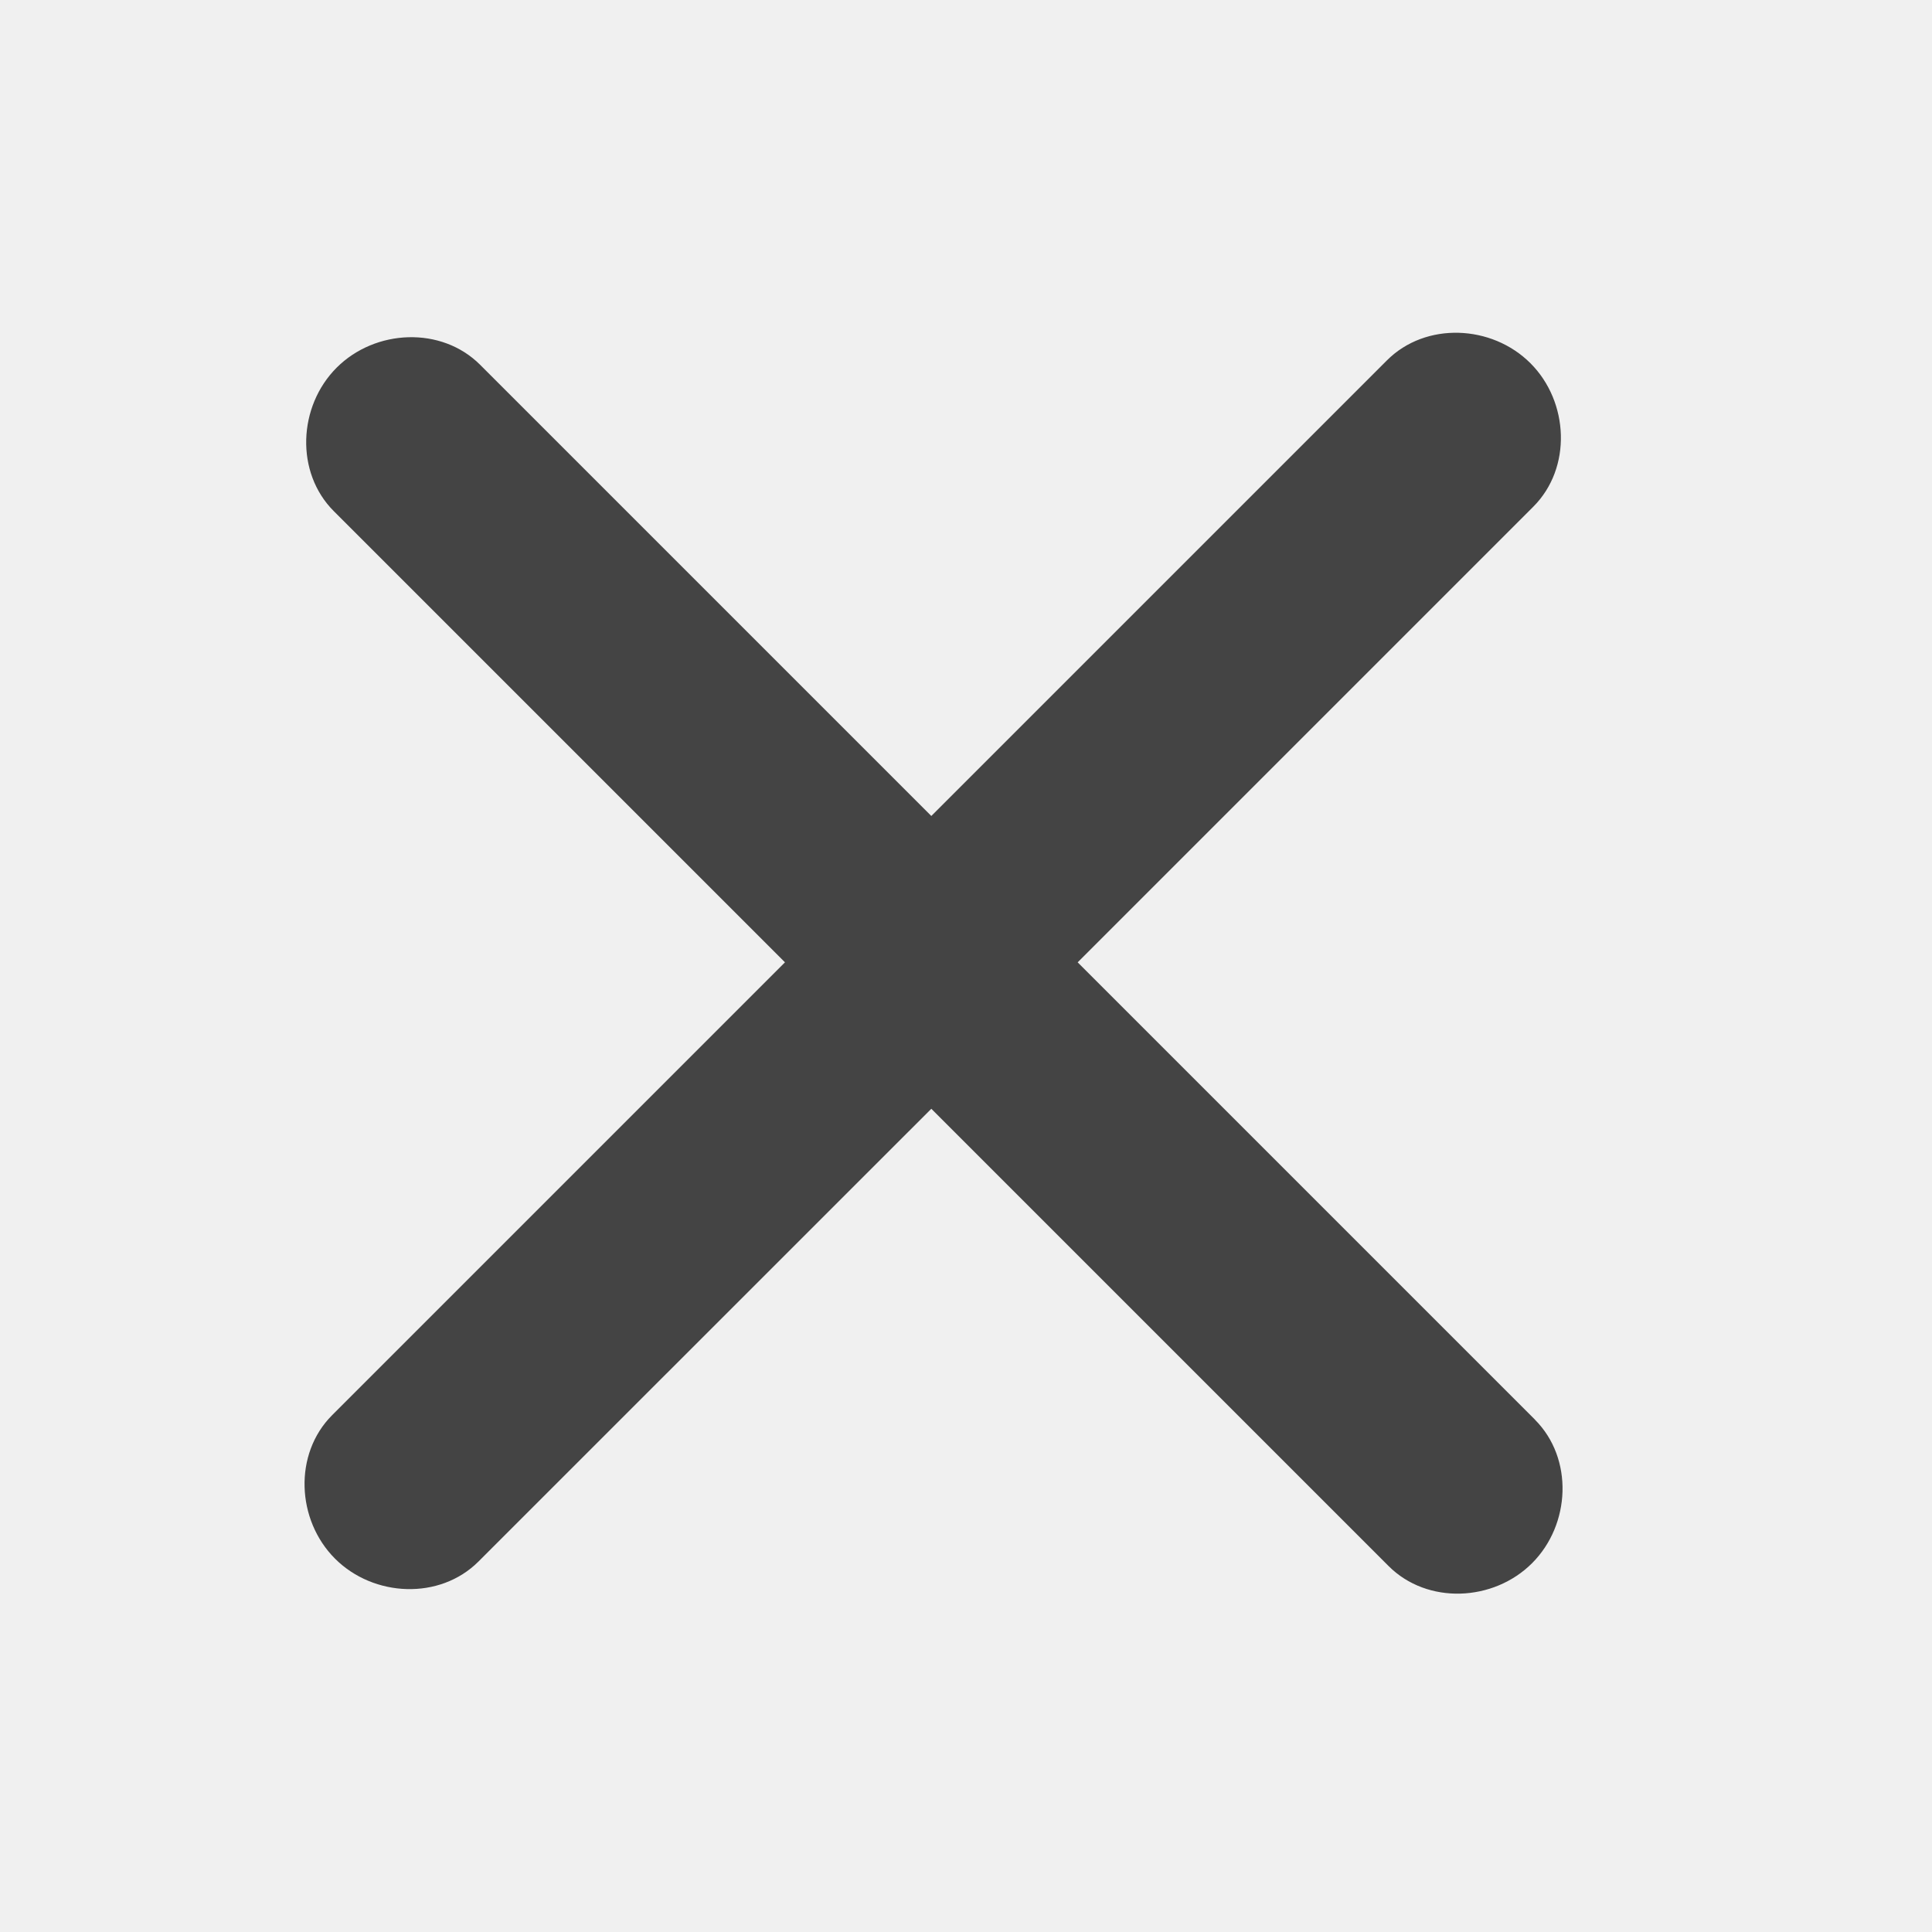
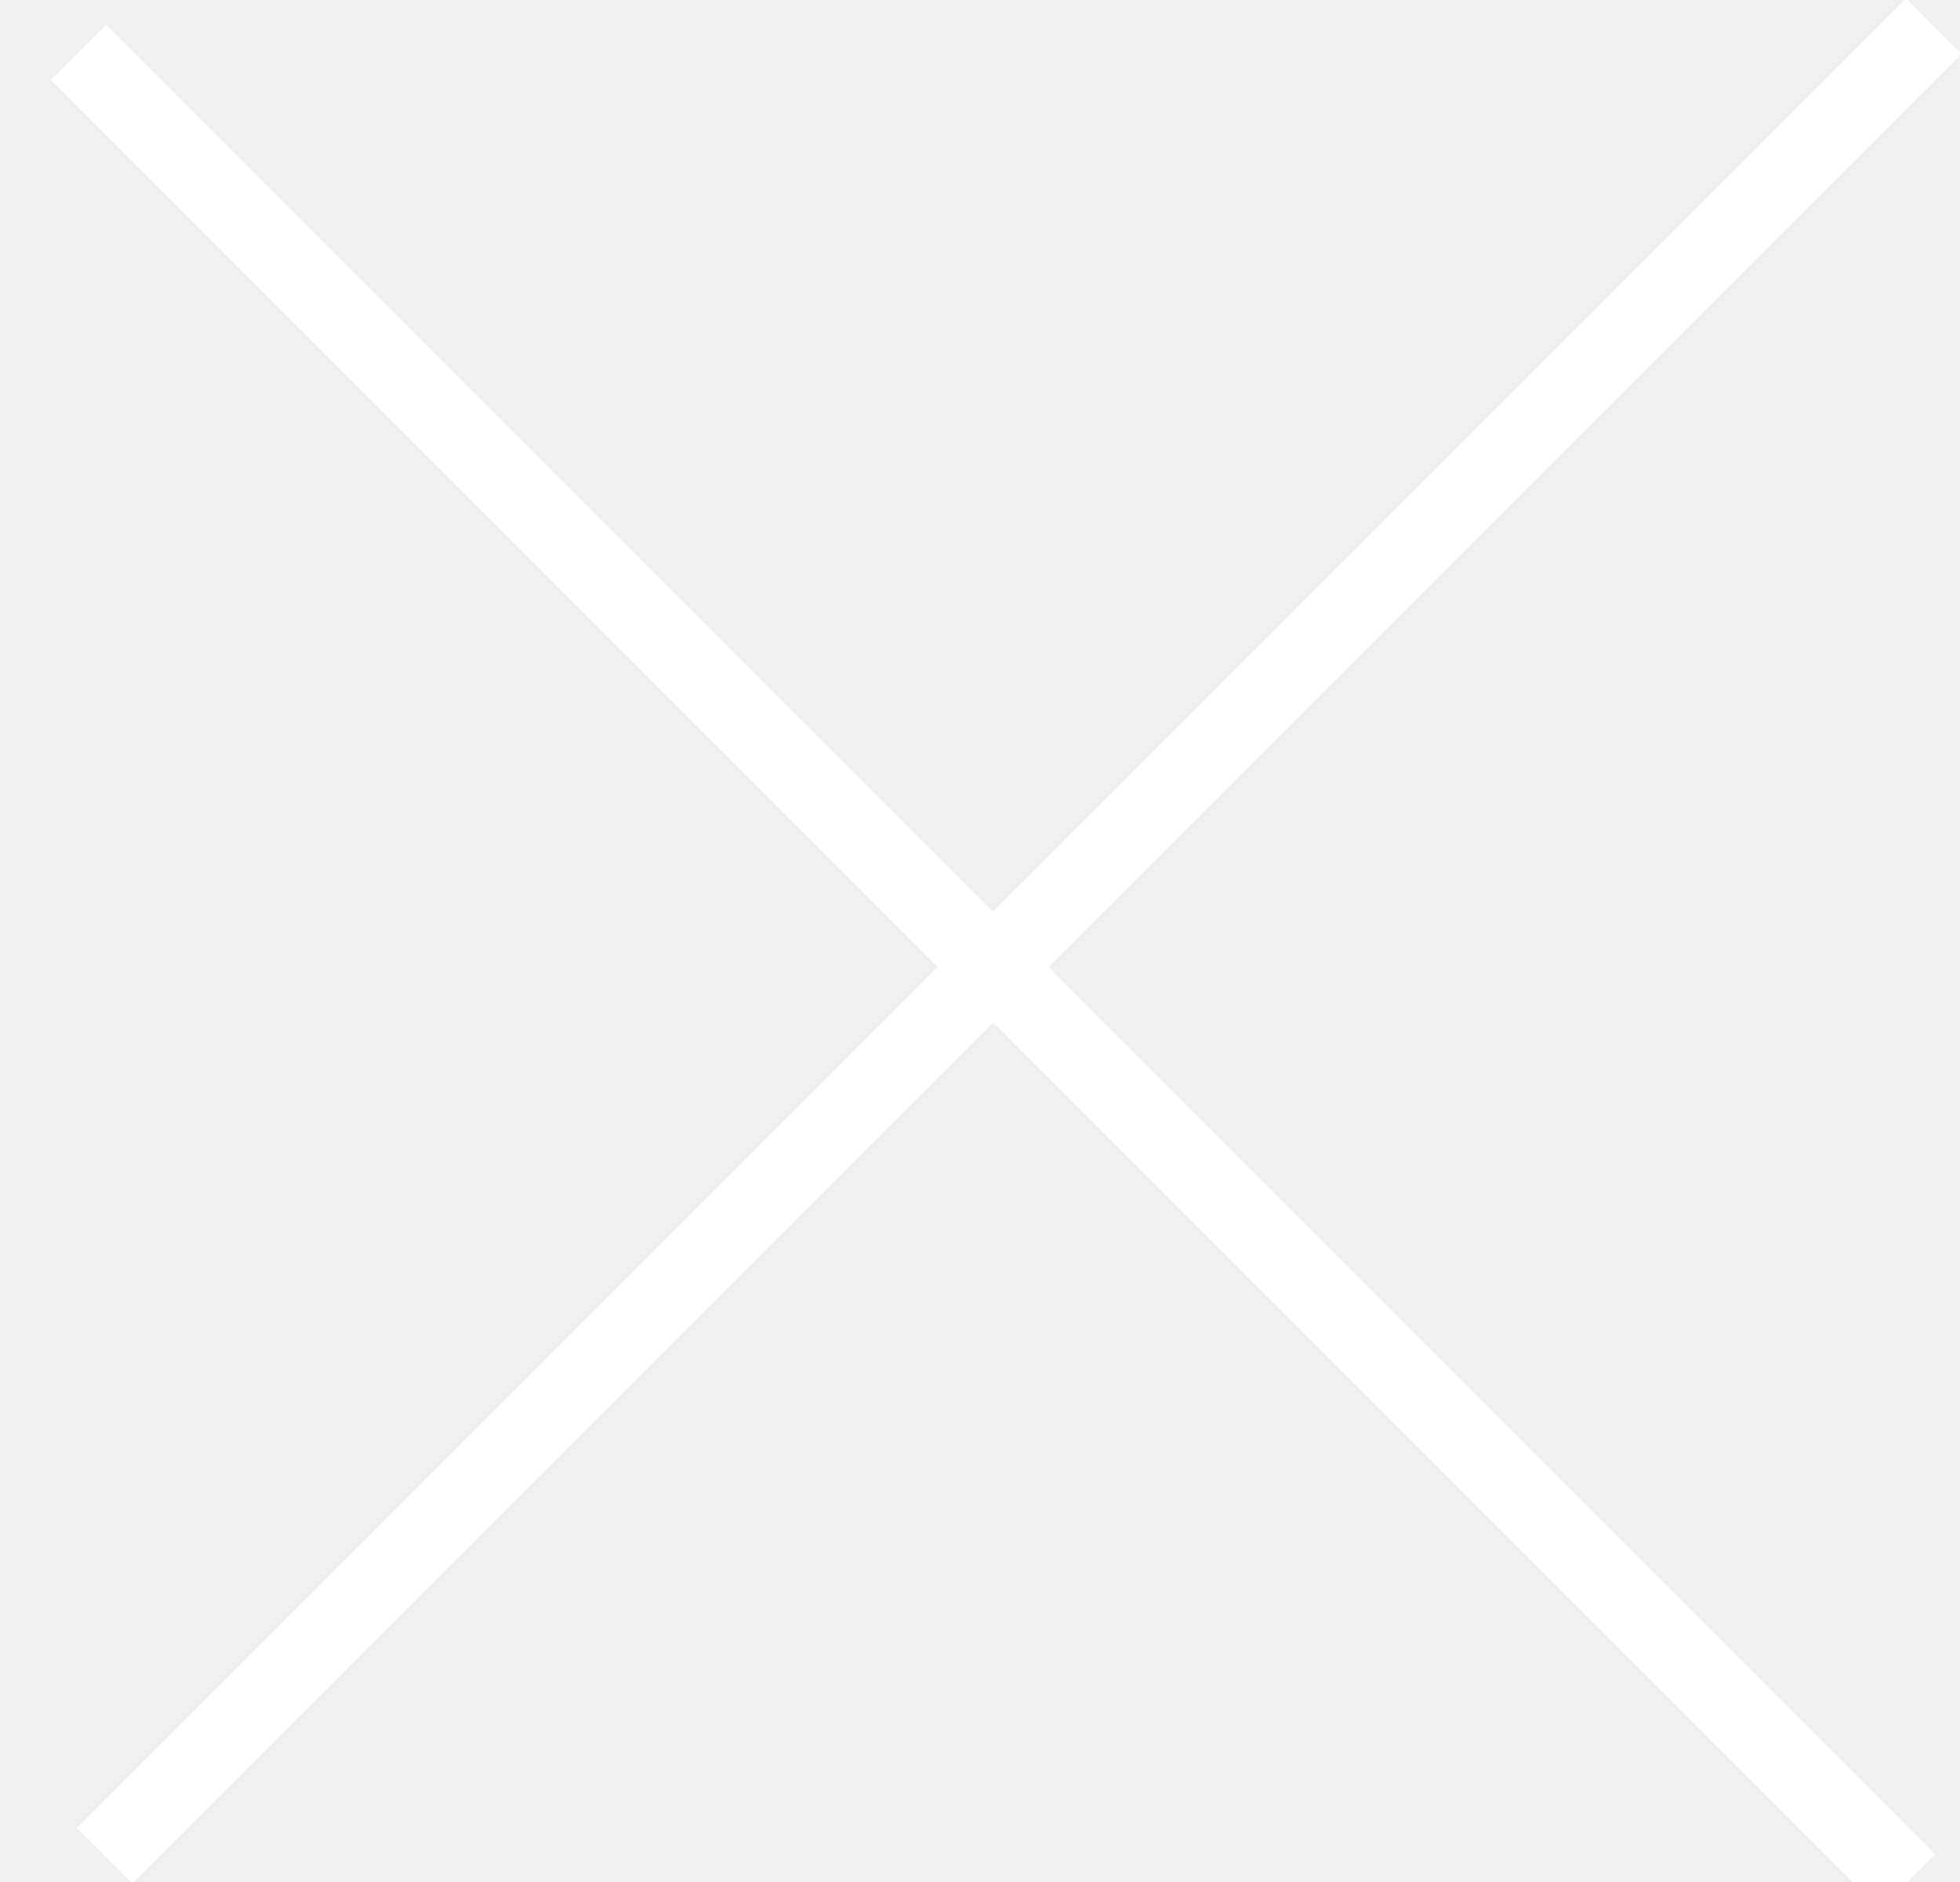
- <svg xmlns="http://www.w3.org/2000/svg" width="20" height="20" viewBox="0 0 20 20" class="icon">
-   <path fill="#444" d="M15.89 14.696l-4.734-4.734 4.717-4.717c.4-.4.37-1.085-.03-1.485s-1.085-.43-1.485-.03L9.641 8.447 4.97 3.776c-.4-.4-1.085-.37-1.485.03s-.43 1.085-.03 1.485l4.671 4.671-4.688 4.688c-.4.4-.37 1.085.03 1.485s1.085.43 1.485.03l4.688-4.687 4.734 4.734c.4.4 1.085.37 1.485-.03s.43-1.085.03-1.485z" />
+ <svg xmlns="http://www.w3.org/2000/svg" width="25px" height="24px" viewBox="0 0 25 24" version="1.1">
+   <g id="Design-Final" stroke="none" stroke-width="1" fill="none" fill-rule="evenodd" stroke-linecap="square">
+     <g id="Account-Login-—-Mobile" transform="translate(-338, -31)" stroke="#FFFFFF">
+       <path d="M335,43.471 L367,43.471 M351,27 L351,59" id="Combined-Shape" transform="translate(351, 43) rotate(-315) translate(-351, -43) " />
+     </g>
+   </g>
</svg>
